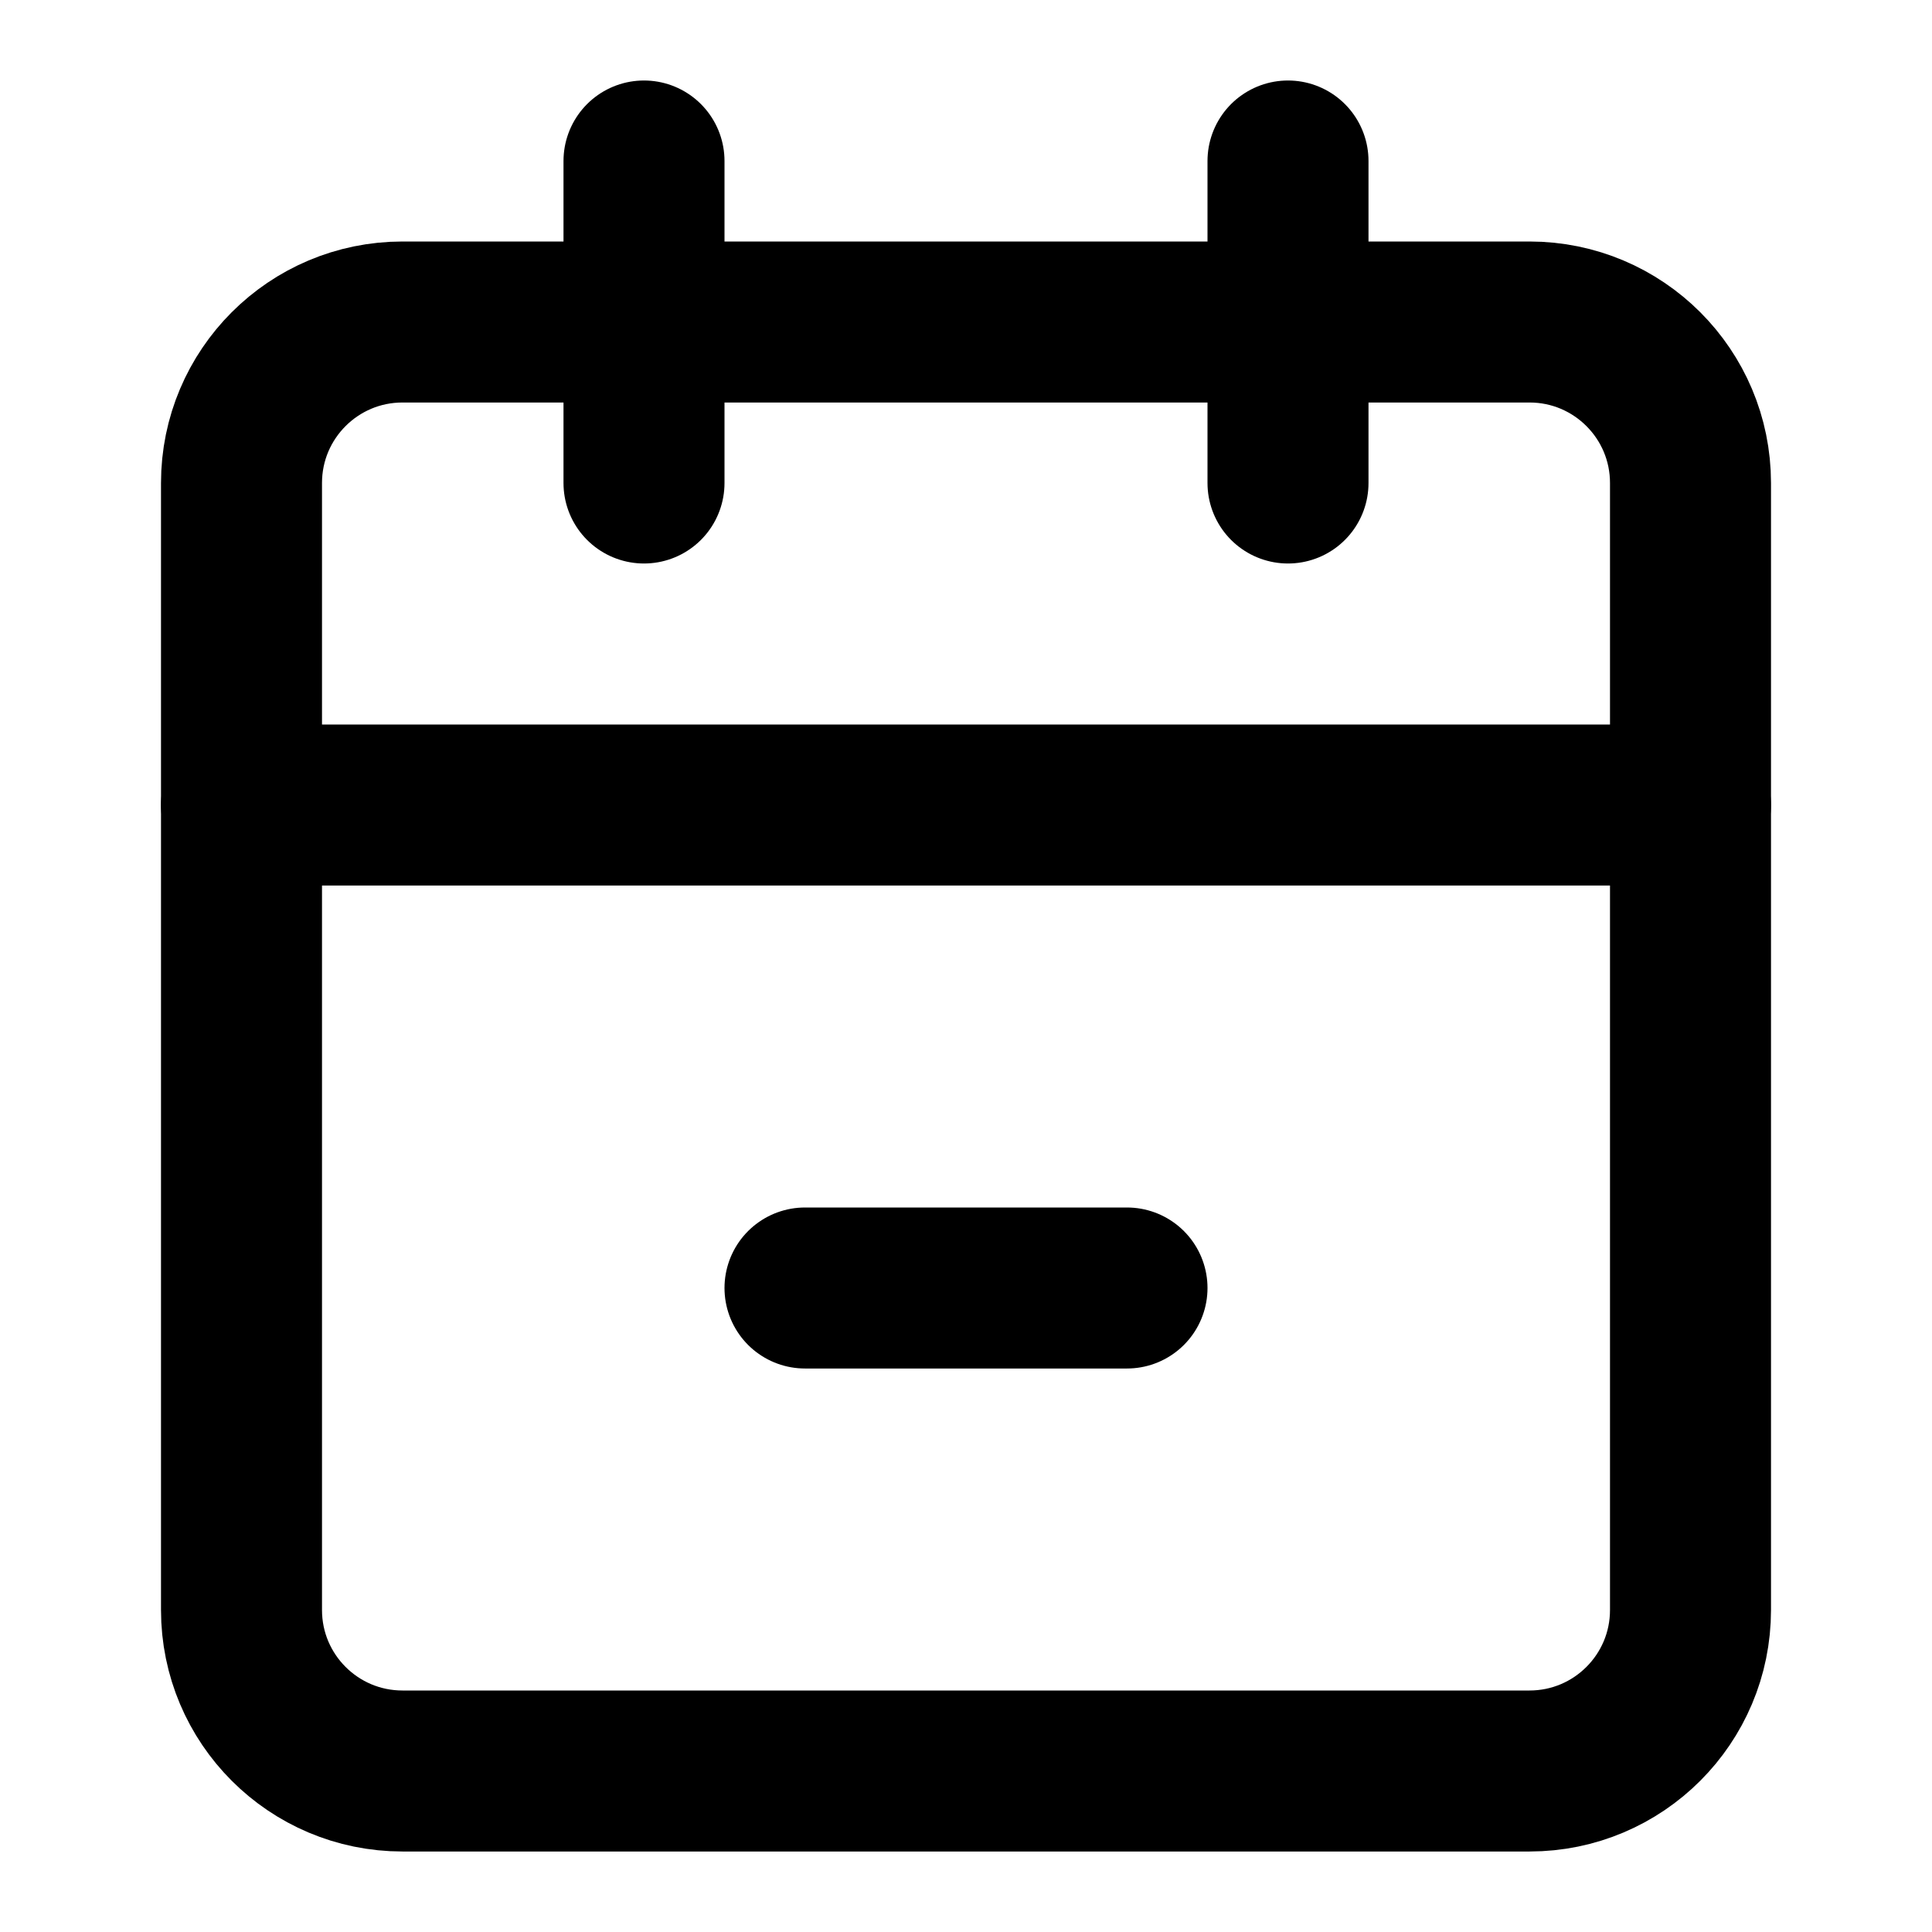
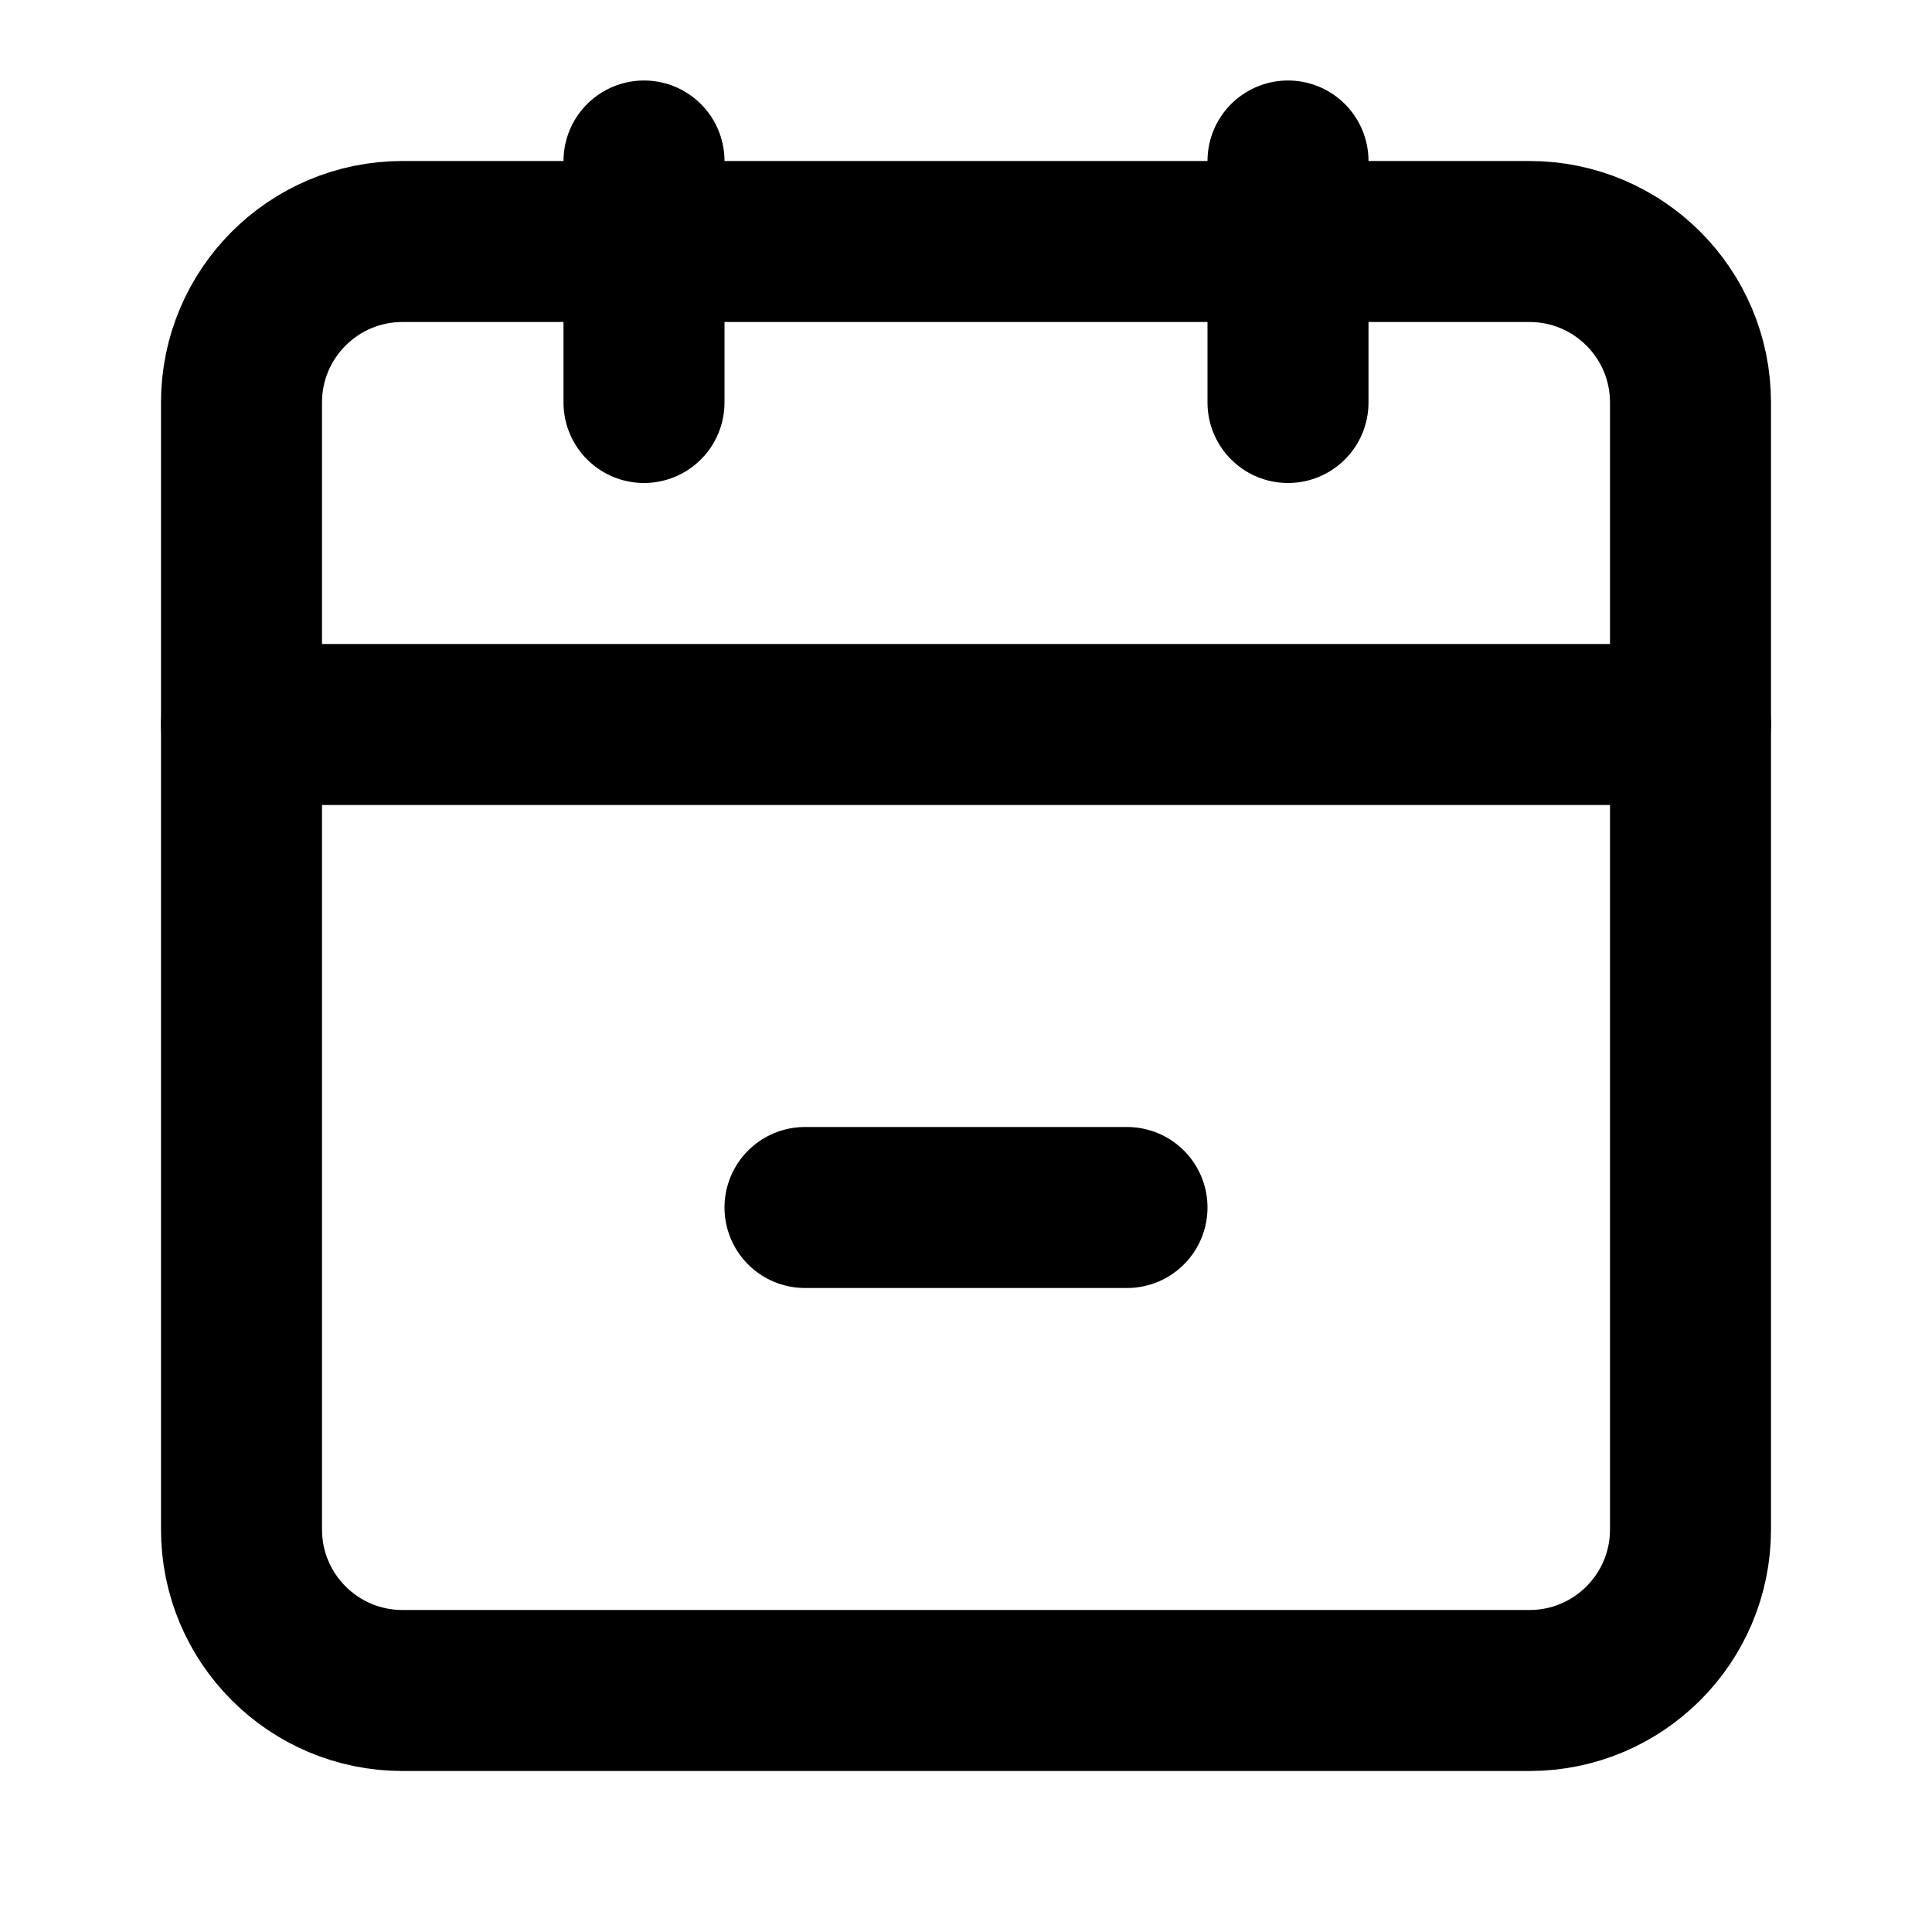
<svg xmlns="http://www.w3.org/2000/svg" fill="none" stroke="currentColor" stroke-linecap="round" stroke-linejoin="round" stroke-width="2" class="lucide lucide-calendar-minus-2" viewBox="0 0 24 24">
-   <path d="M8 2v4M16 2v4" />
-   <rect width="18" height="18" x="3" y="4" rx="2" />
-   <path d="M3 10h18M10 16h4" />
+   <path d="M8 2v3M16 2v3" />
+   <rect width="18" height="18" x="3" y="3" rx="2" />
+   <path d="M3 9h18M10 15h4" />
</svg>
